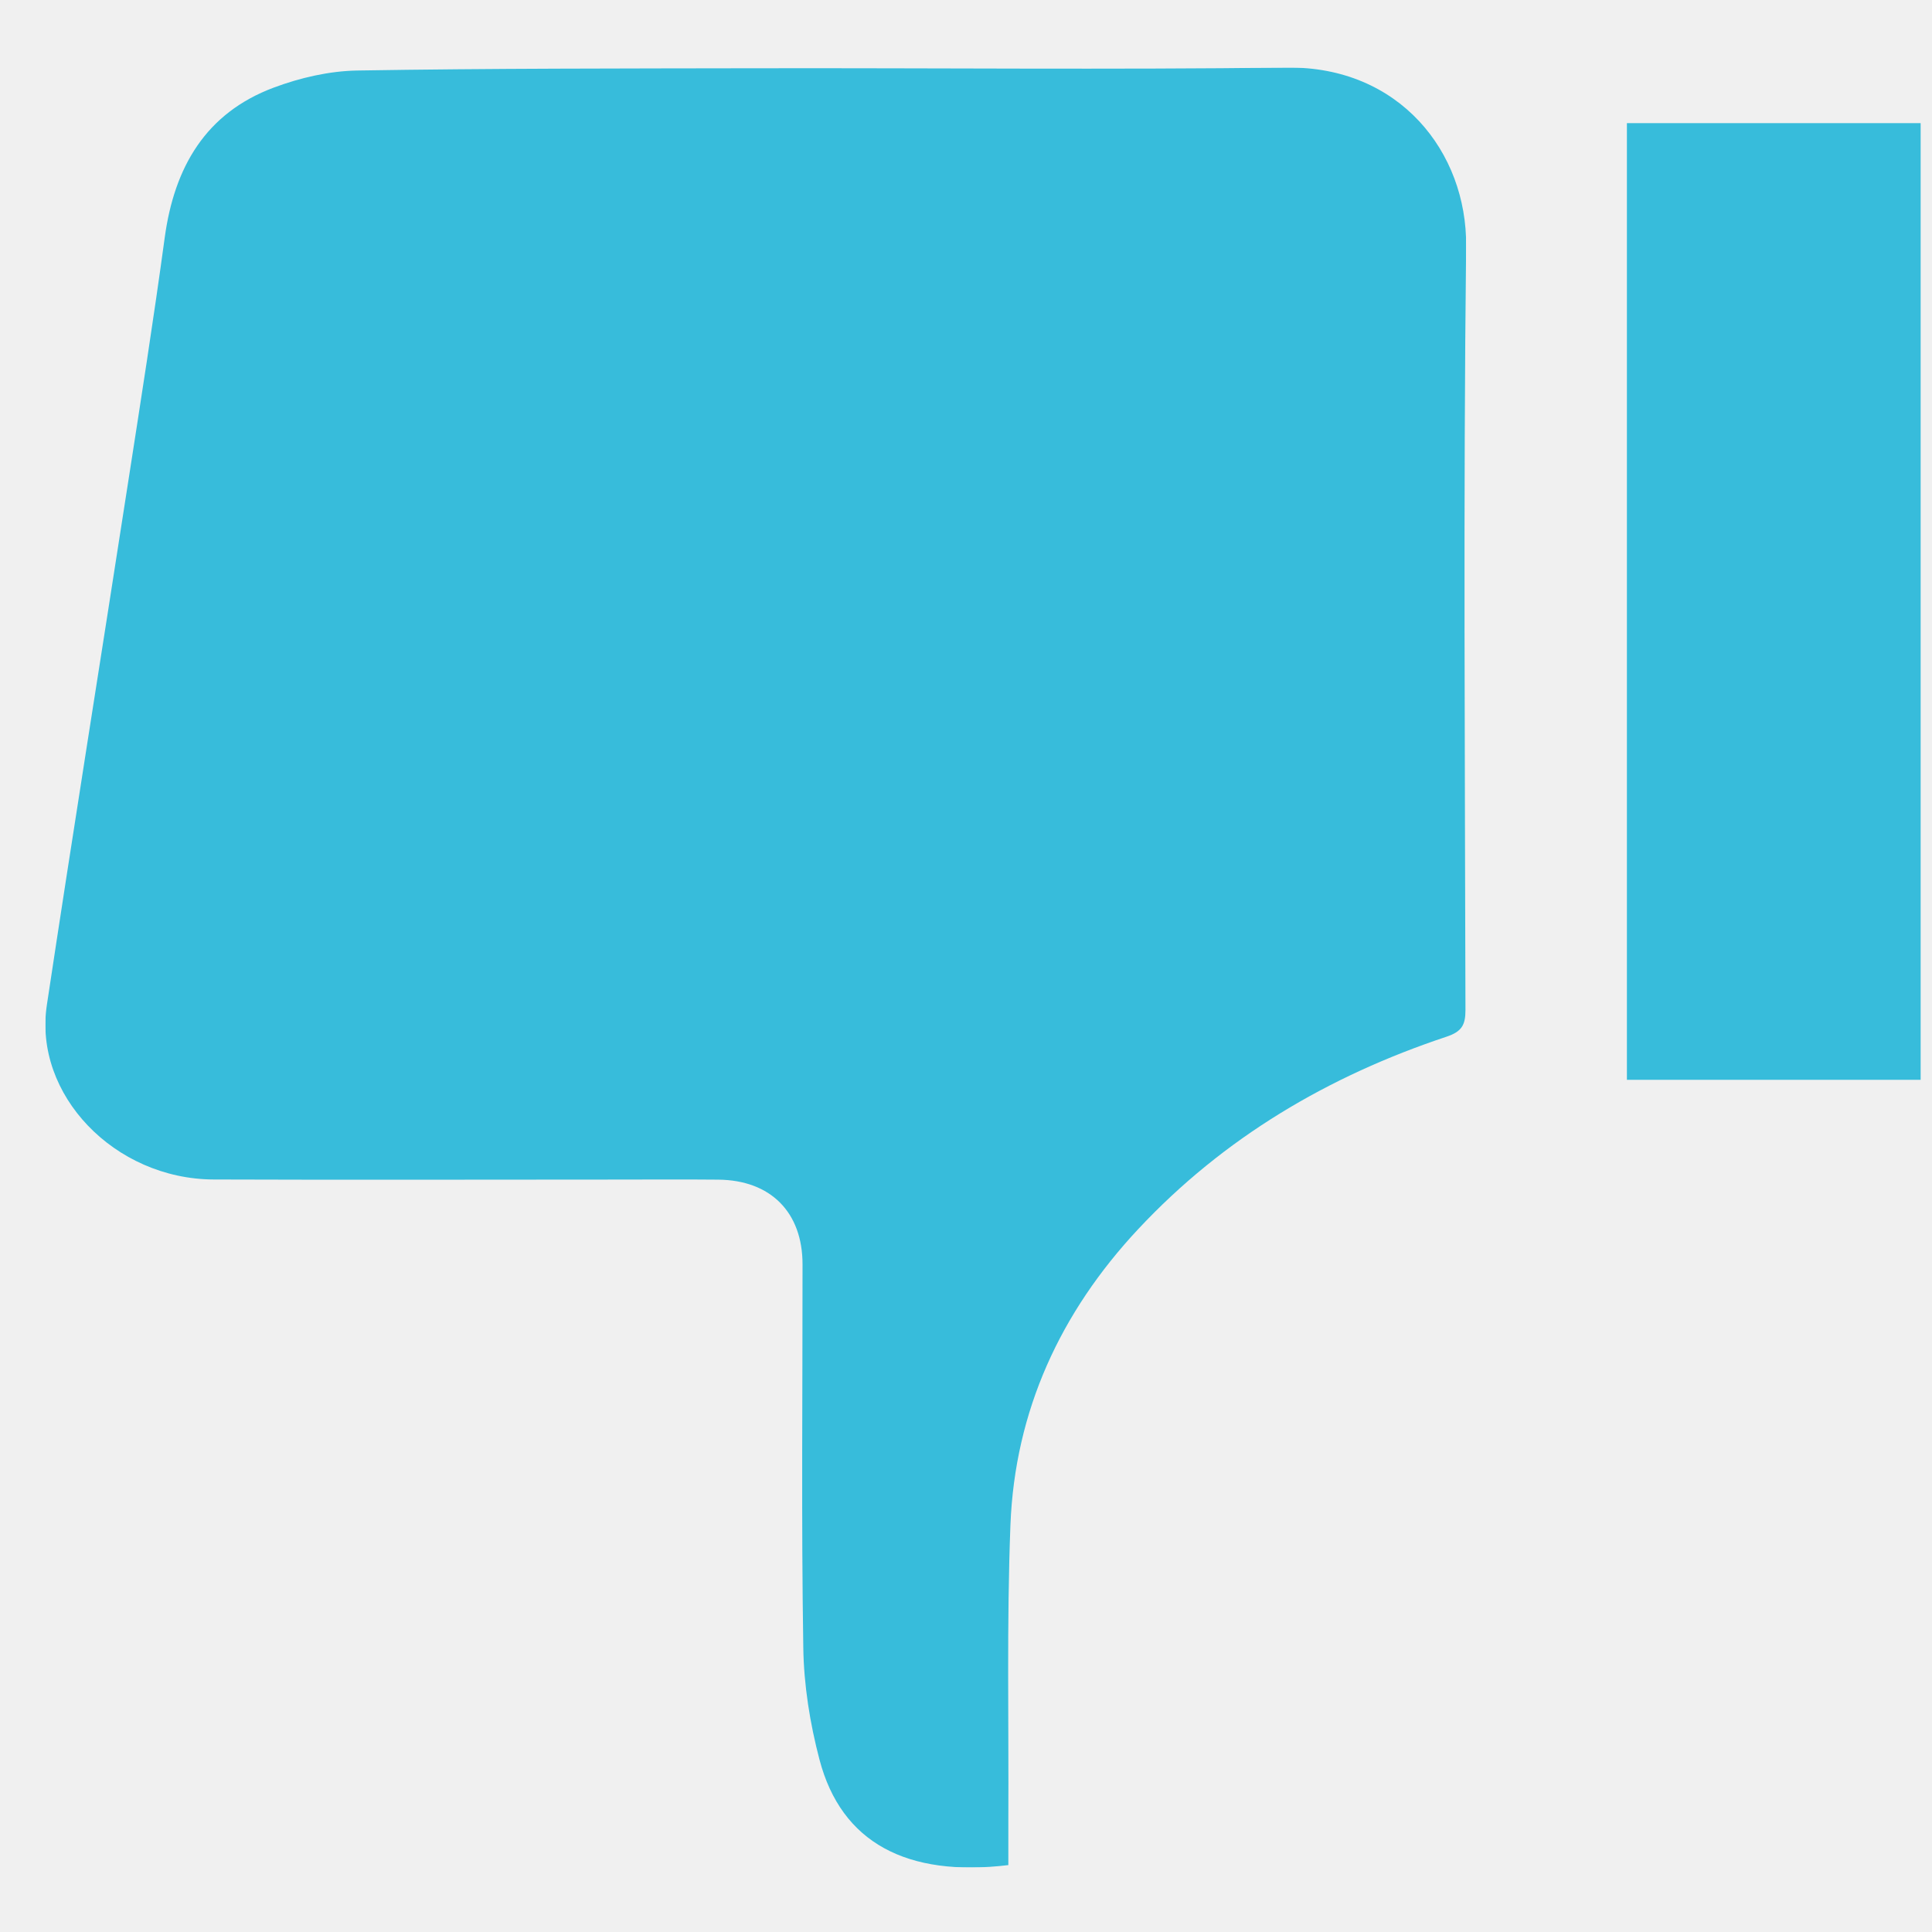
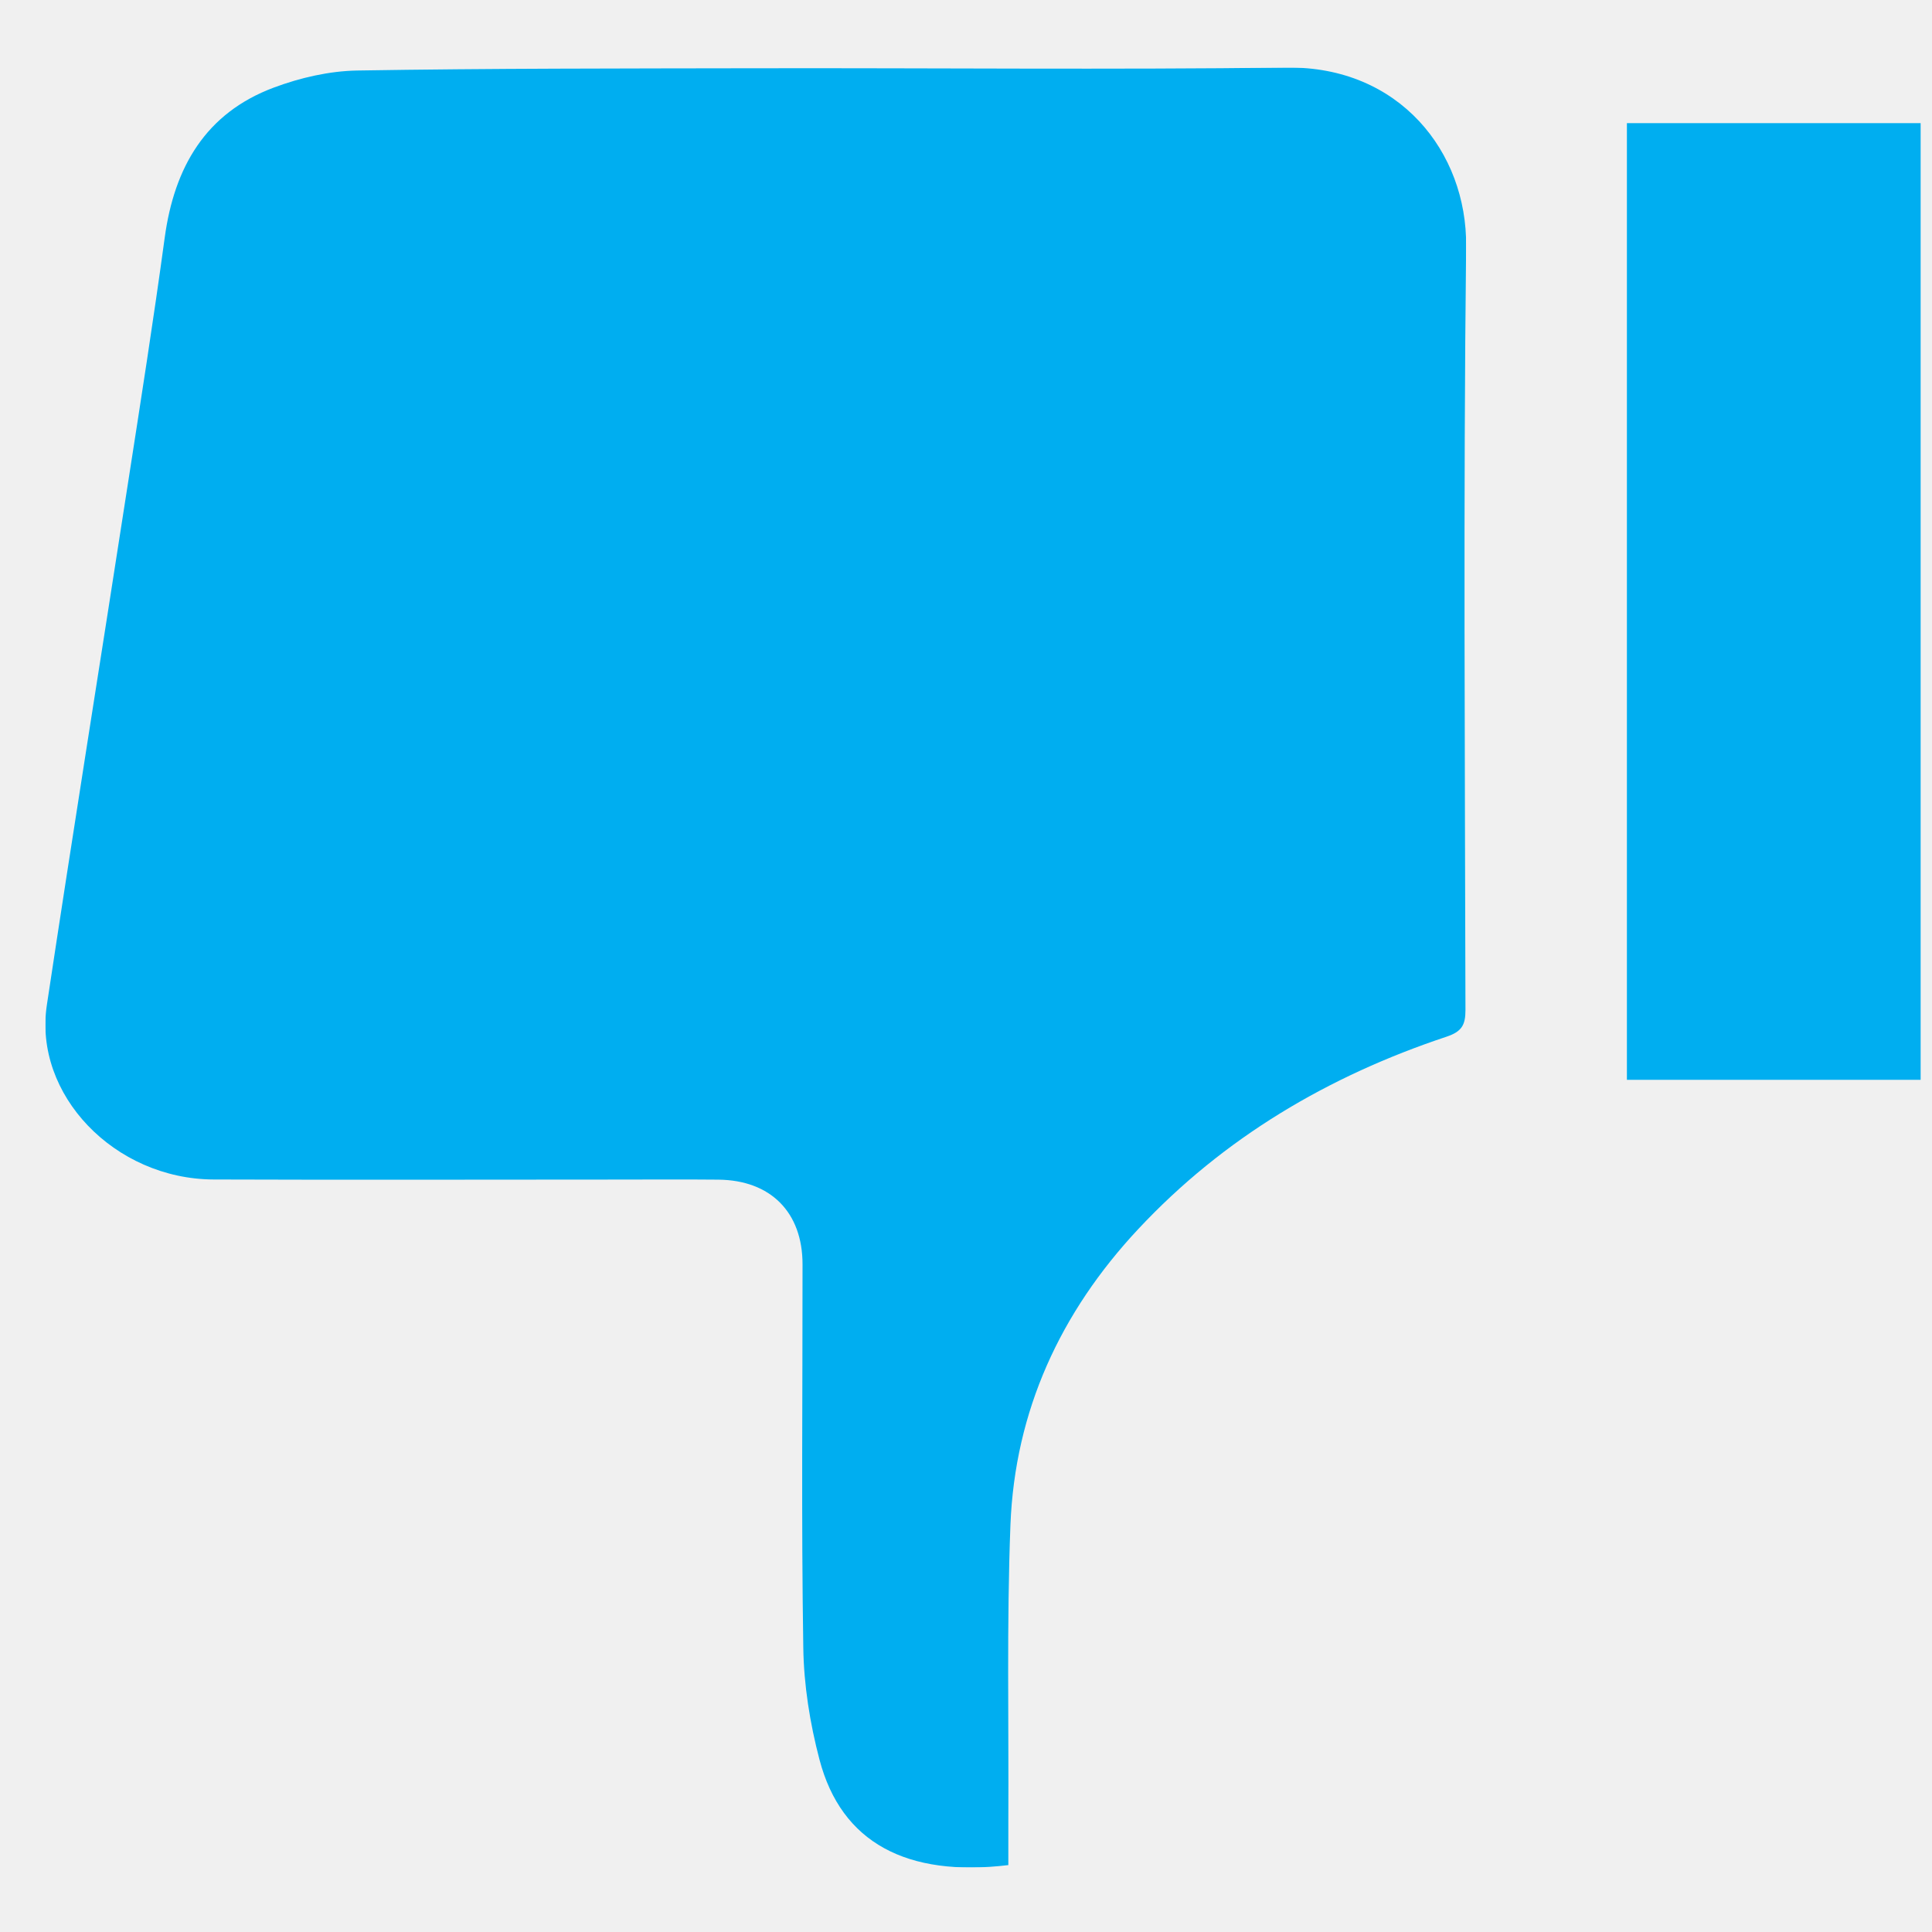
- <svg xmlns="http://www.w3.org/2000/svg" xmlns:xlink="http://www.w3.org/1999/xlink" width="23px" height="23px" viewBox="0 0 23 23" version="1.1">
+ <svg xmlns="http://www.w3.org/2000/svg" width="23px" height="23px" viewBox="0 0 23 23">
  <defs>
    <polygon id="path-1" points="1.4149525e-15 21.469 1.4149525e-15 0.042 16.914 0.042 16.914 21.469 0 21.469" />
    <polygon id="path-3" points="0 21.992 22.327 21.992 22.327 0.565 0 0.565" />
  </defs>
  <g id="Welcome" stroke="none" stroke-width="1" fill="none" fill-rule="evenodd">
    <g id="History-Tool-Beta-Feedback-form" transform="translate(-1003, -1035)">
      <g id="Page-1-Copy-4" transform="translate(1015.04, 1046.297) scale(1, -1) translate(-1015.04, -1046.297) translate(1003.54, 1034.797)">
        <g id="Group-3" transform="translate(0, 0.523504)">
          <mask id="mask-2" fill="white">
-             <use xlink:href="#path-1" />
+             <polygon id="" points="1.4149525e-15 21.469 1.4149525e-15 0.042 16.914 0.042 16.914 21.469 0 21.469" transform="matrix(1, 0, 0, 1, 0, 0)" />
          </mask>
          <g id="Clip-2" />
-           <path d="M11.464,0.07 C11.464,0.258 11.464,0.431 11.464,0.604 C11.47,1.776 11.444,2.949 11.489,4.119 C11.542,5.477 12.084,6.651 13.01,7.641 C14.029,8.731 15.275,9.464 16.681,9.932 C16.86,9.992 16.906,10.069 16.906,10.248 C16.9,13.28 16.88,16.312 16.914,19.343 C16.925,20.463 16.119,21.486 14.78,21.469 C12.678,21.443 10.576,21.465 8.474,21.461 C6.886,21.458 5.299,21.46 3.712,21.434 C3.379,21.428 3.033,21.348 2.72,21.231 C1.906,20.927 1.535,20.281 1.421,19.445 C1.288,18.466 1.134,17.488 0.982,16.511 C0.662,14.444 0.33,12.379 0.018,10.31 C-0.144,9.243 0.823,8.237 2.002,8.232 C3.597,8.226 5.192,8.231 6.788,8.231 C7.195,8.231 7.604,8.234 8.012,8.23 C8.634,8.224 9.014,7.842 9.014,7.222 C9.015,5.702 8.999,4.182 9.023,2.663 C9.029,2.215 9.102,1.758 9.216,1.325 C9.476,0.336 10.257,-0.076 11.464,0.07" id="Fill-1" fill="#37BCDB" mask="url(#mask-2)" />
+           <path d="M11.464,0.07 C11.464,0.258 11.464,0.431 11.464,0.604 C11.47,1.776 11.444,2.949 11.489,4.119 C11.542,5.477 12.084,6.651 13.01,7.641 C14.029,8.731 15.275,9.464 16.681,9.932 C16.86,9.992 16.906,10.069 16.906,10.248 C16.9,13.28 16.88,16.312 16.914,19.343 C16.925,20.463 16.119,21.486 14.78,21.469 C12.678,21.443 10.576,21.465 8.474,21.461 C6.886,21.458 5.299,21.46 3.712,21.434 C3.379,21.428 3.033,21.348 2.72,21.231 C1.906,20.927 1.535,20.281 1.421,19.445 C1.288,18.466 1.134,17.488 0.982,16.511 C0.662,14.444 0.33,12.379 0.018,10.31 C-0.144,9.243 0.823,8.237 2.002,8.232 C3.597,8.226 5.192,8.231 6.788,8.231 C7.195,8.231 7.604,8.234 8.012,8.23 C8.634,8.224 9.014,7.842 9.014,7.222 C9.015,5.702 8.999,4.182 9.023,2.663 C9.029,2.215 9.102,1.758 9.216,1.325 C9.476,0.336 10.257,-0.076 11.464,0.07" id="Fill-1" mask="url(#mask-2)" style="fill: rgb(0, 174, 240);" />
        </g>
        <mask id="mask-4" fill="white">
-           <use xlink:href="#path-3" />
+           <polygon id="" points="0 21.992 22.327 21.992 22.327 0.565 0 0.565" transform="matrix(1, 0, 0, 1, 0, 0)" />
        </mask>
        <g id="Clip-5" />
-         <polygon id="Fill-4" fill="#37BCDB" mask="url(#mask-4)" points="18.828 21.331 22.327 21.331 22.327 9.942 18.828 9.942" />
+         <polygon id="Fill-4" mask="url(#mask-4)" points="18.828 21.331 22.327 21.331 22.327 9.942 18.828 9.942" style="fill: rgb(0, 174, 240);" />
      </g>
    </g>
  </g>
</svg>
